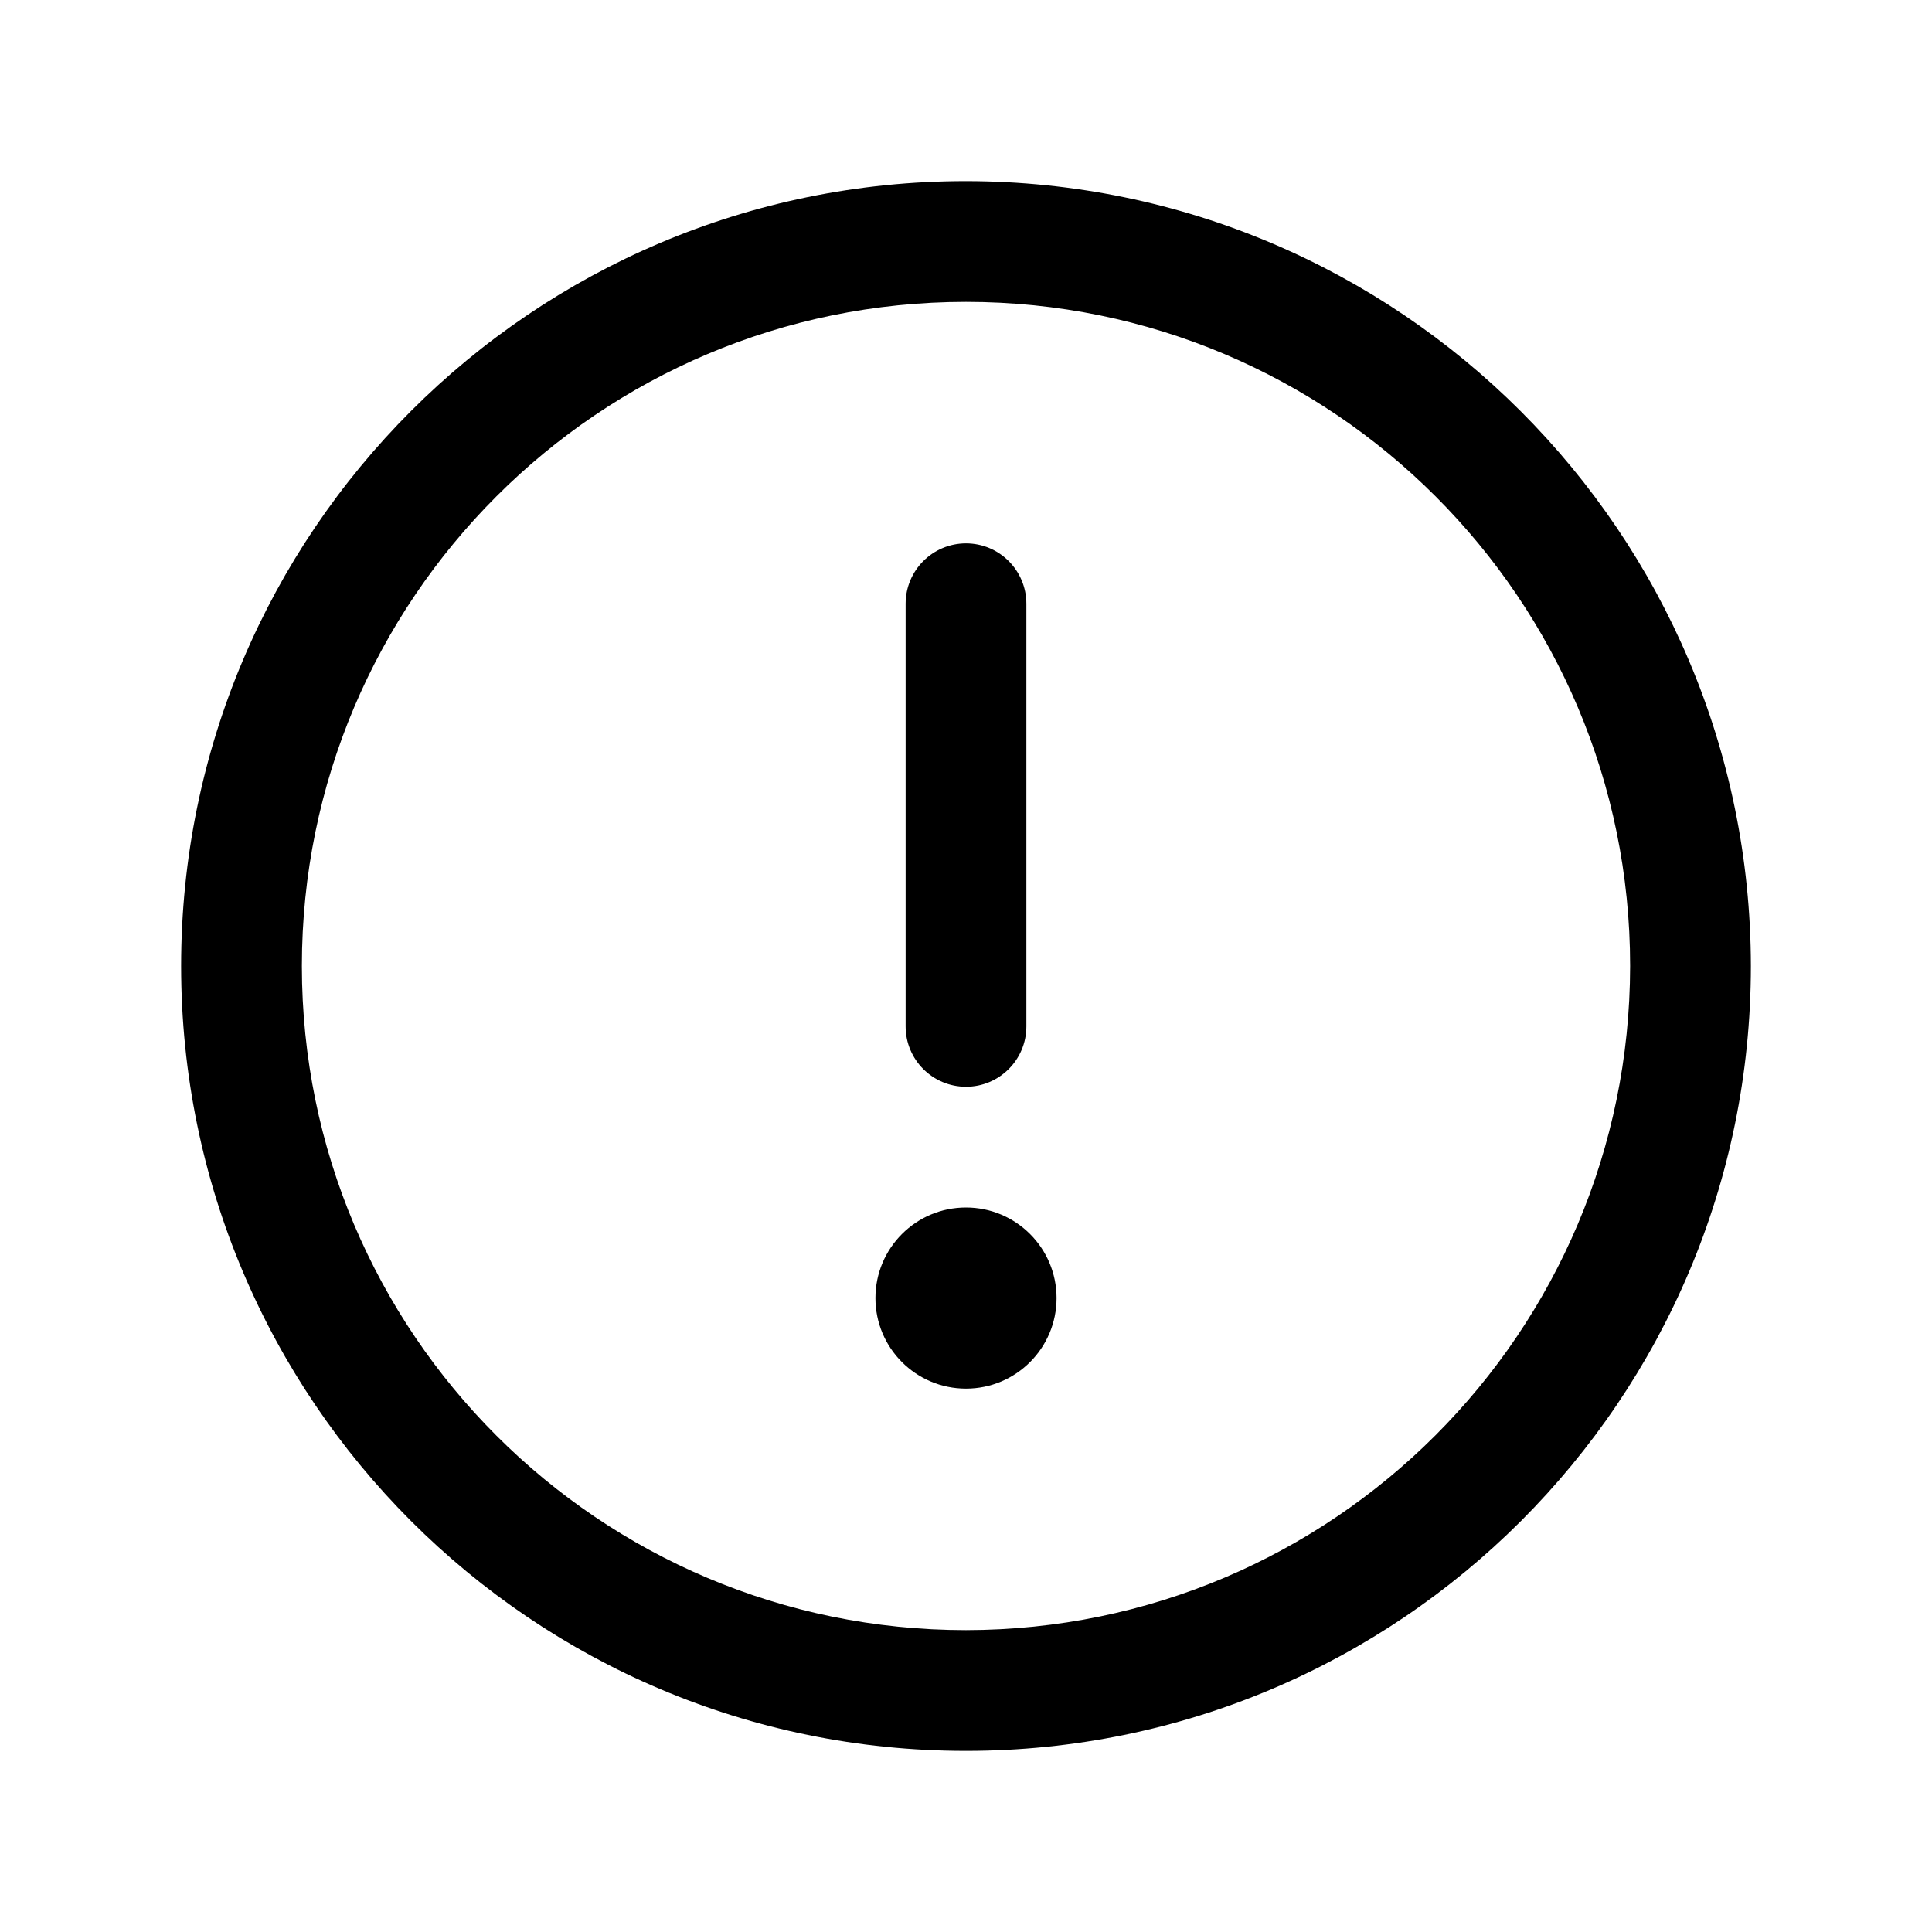
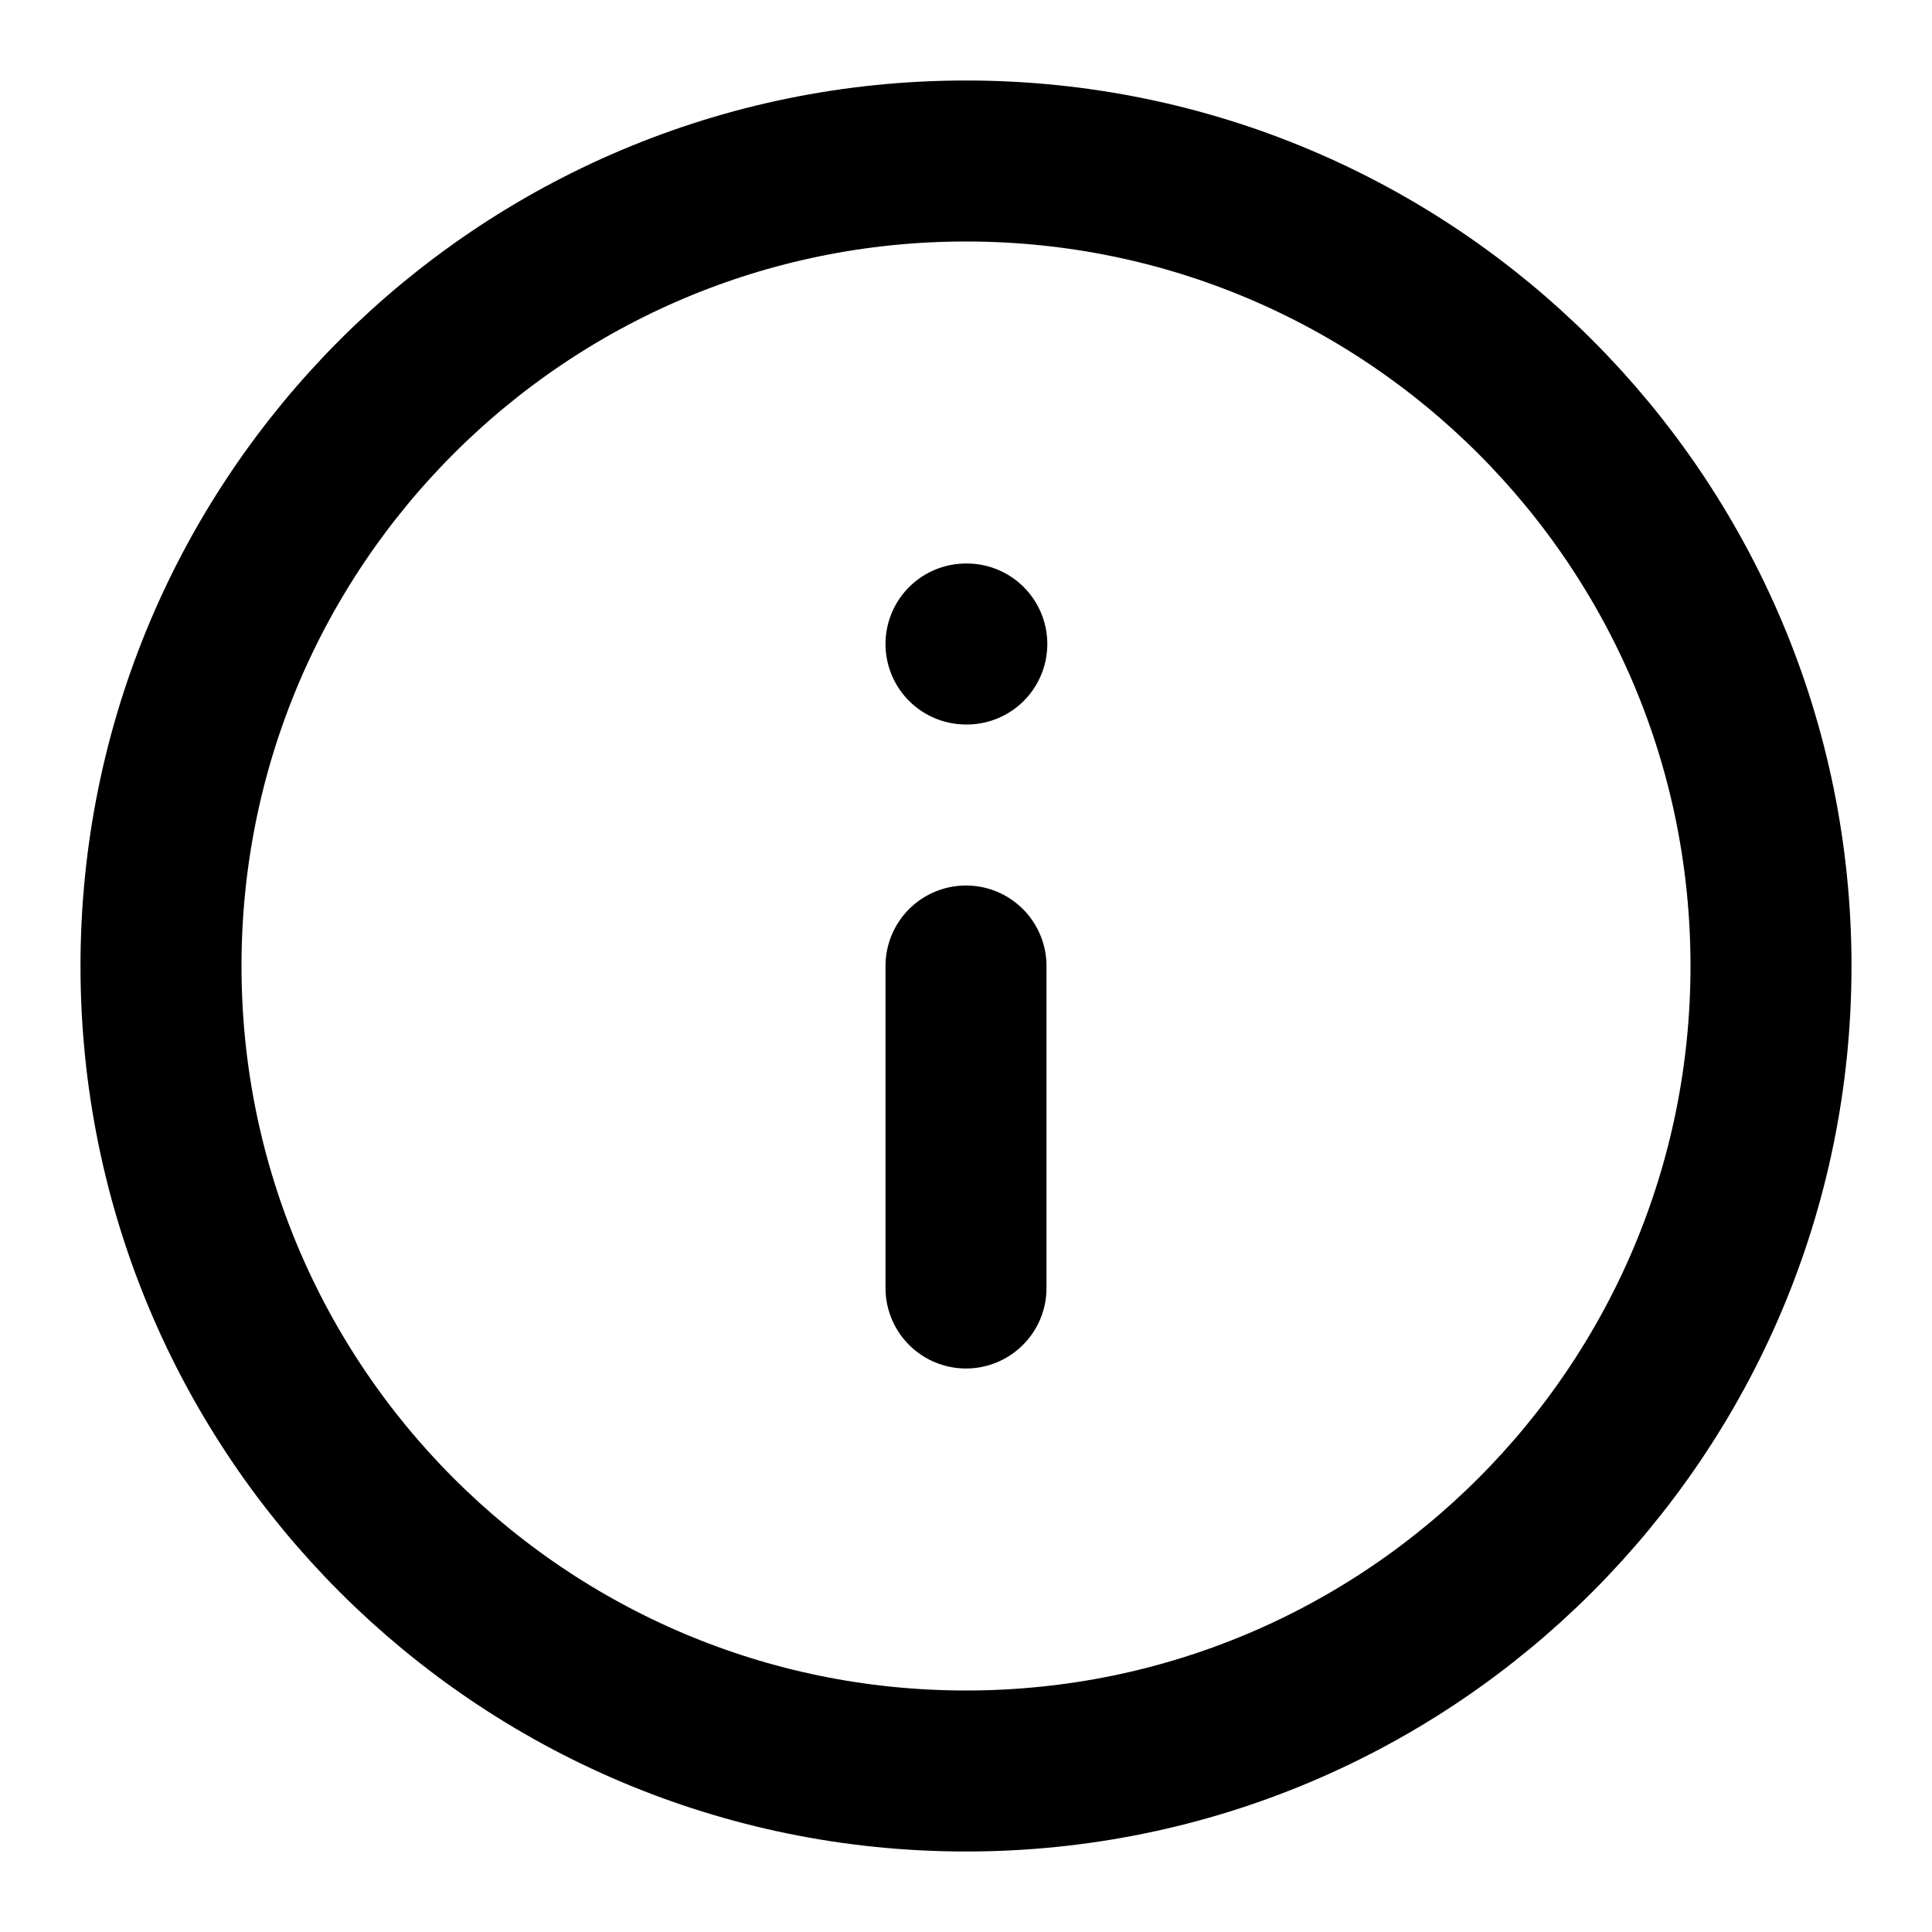
- <svg xmlns="http://www.w3.org/2000/svg" width="32" height="32" fill="#000000" viewBox="0 0 256 256">
-   <path d="M128,24A104,104,0,1,0,232,128,104.11,104.11,0,0,0,128,24Zm0,192a88,88,0,1,1,88-88A88.1,88.1,0,0,1,128,216Zm-8-80V80a8,8,0,0,1,16,0v56a8,8,0,0,1-16,0Zm20,36a12,12,0,1,1-12-12A12,12,0,0,1,140,172Z" />
+ <svg xmlns="http://www.w3.org/2000/svg" width="24" height="24" viewBox="0 0 24 24" fill="none" stroke="currentColor" stroke-width="2" stroke-linecap="round" stroke-linejoin="round" class="lucide lucide-info-icon lucide-info">
+   <circle cx="12" cy="12" r="10" />
+   <path d="M12 16v-4" />
+   <path d="M12 8h.01" />
</svg>
